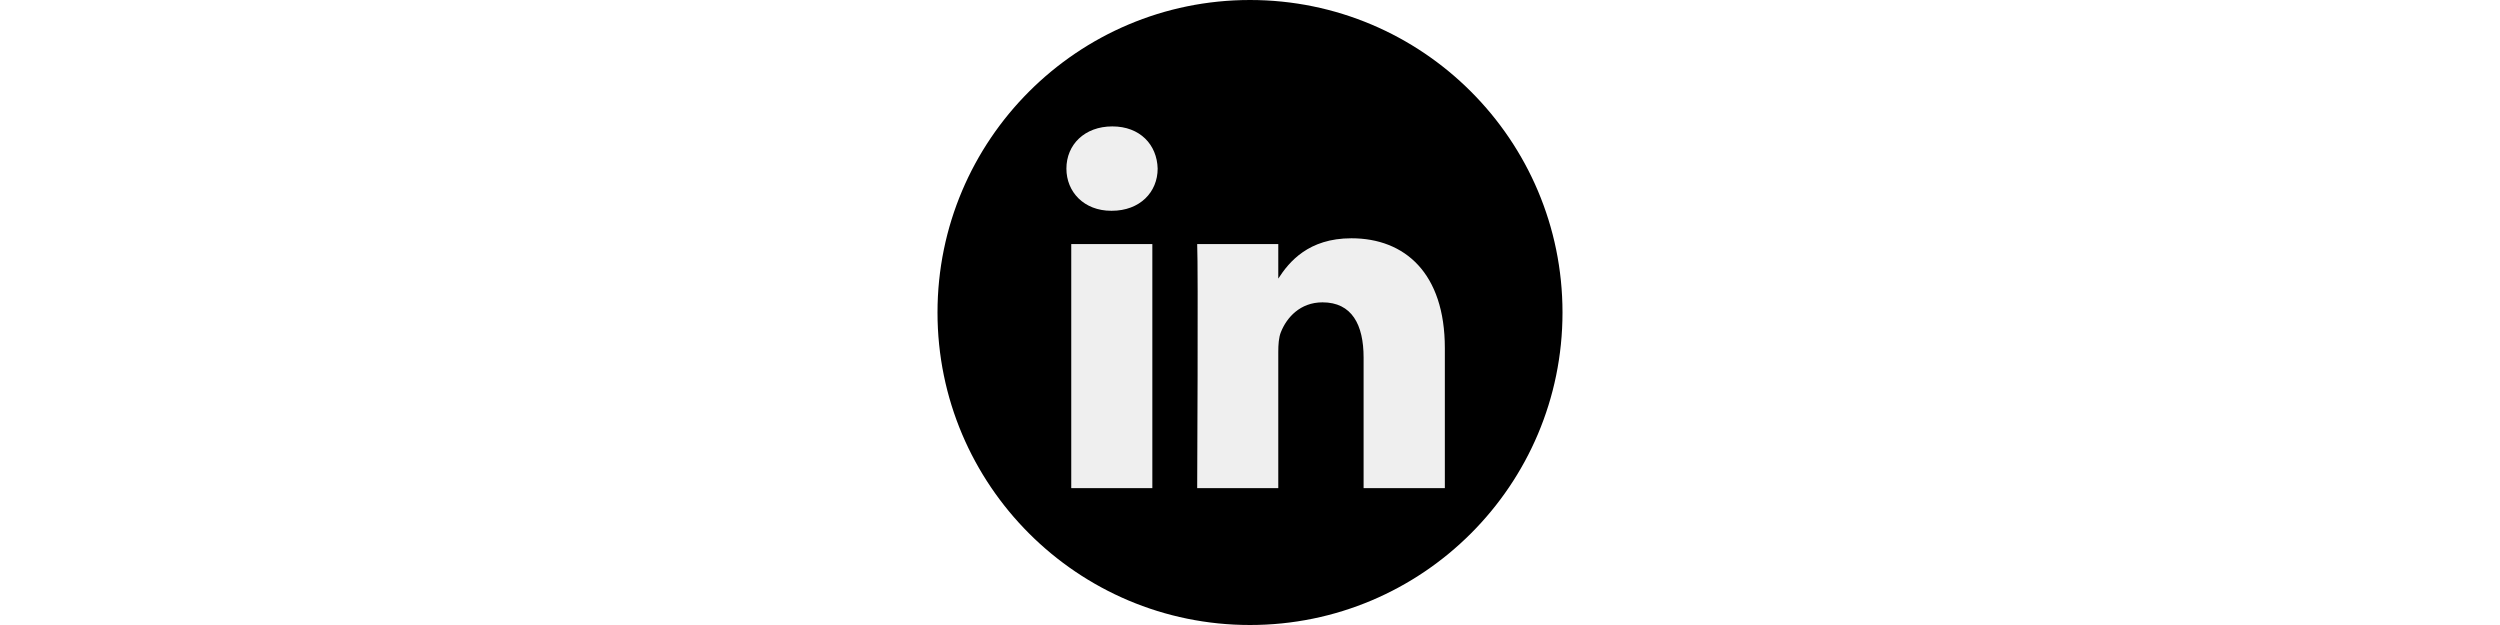
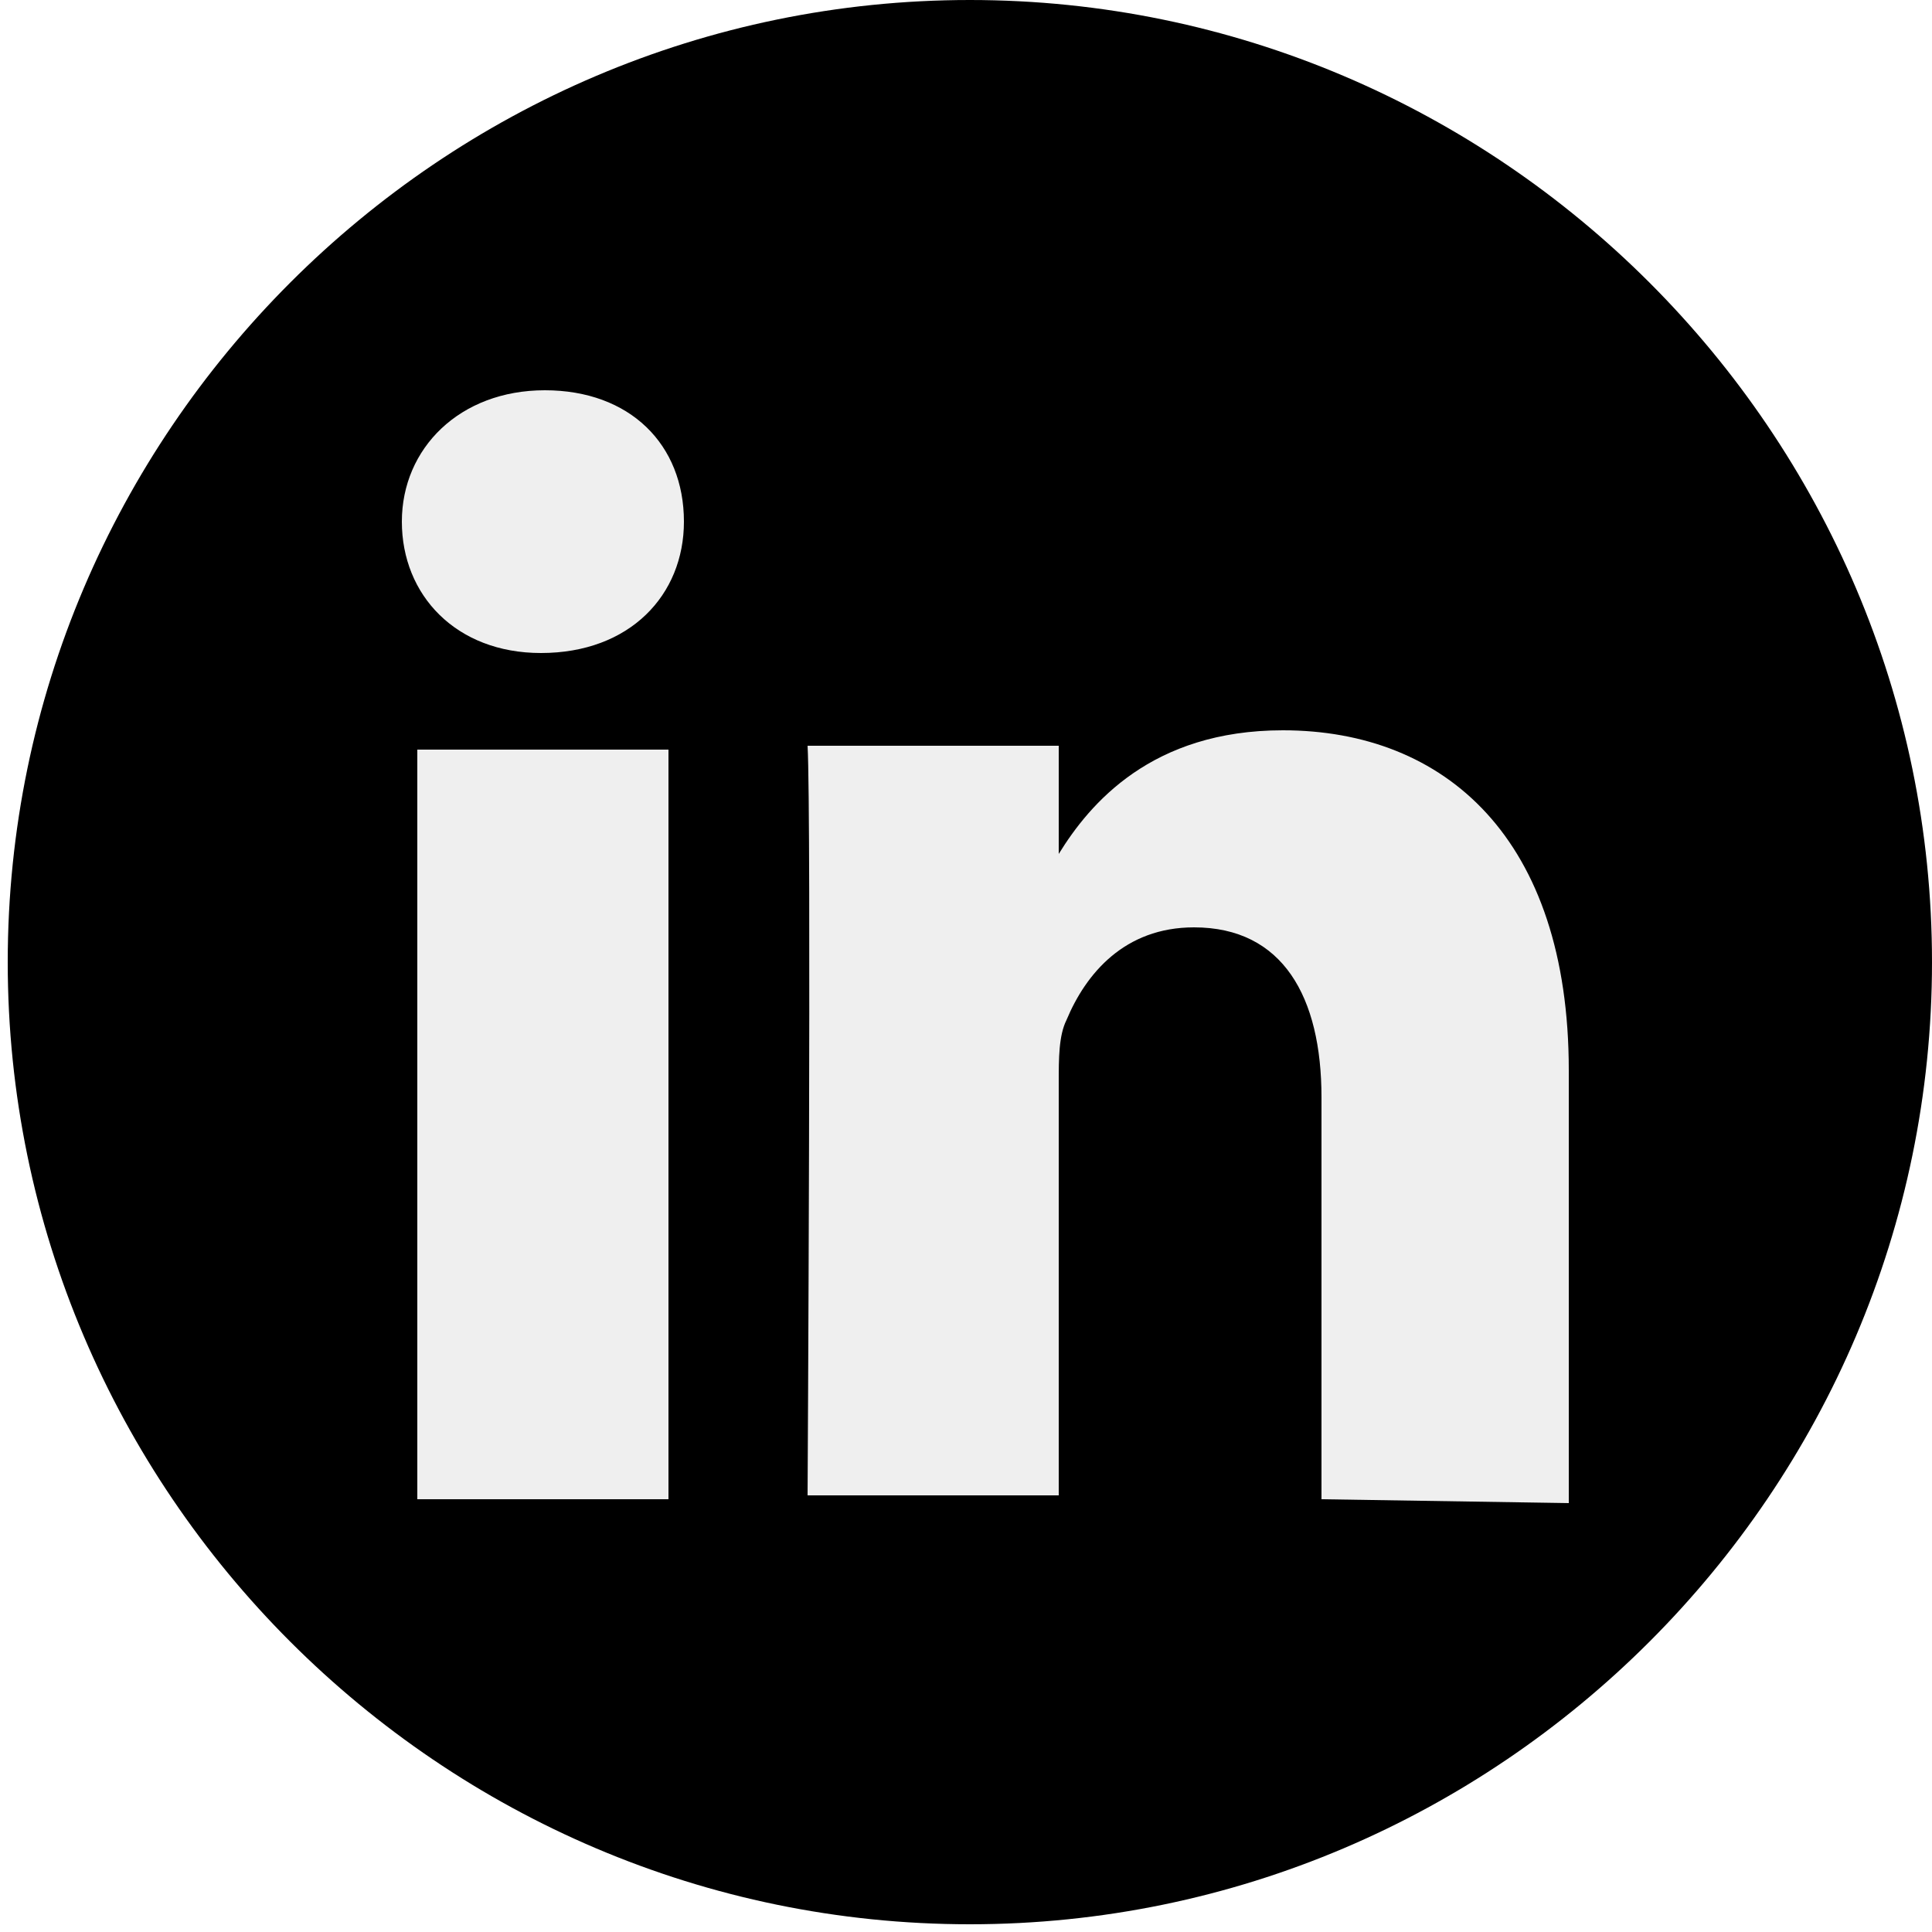
- <svg xmlns="http://www.w3.org/2000/svg" version="1.1" id="Layer_1" x="0px" y="0px" viewBox="0 0 1600 400" style="enable-background:new 0 0 1600 400;" xml:space="preserve">
+ <svg xmlns="http://www.w3.org/2000/svg" version="1.1" id="Layer_1" x="0px" y="0px" viewBox="0 0 50 50" style="enable-background:new 0 0 50 50;" xml:space="preserve">
  <style type="text/css">
	.st0{fill-rule:evenodd;clip-rule:evenodd;fill:#EFEFEF;}
	.st1{fill-rule:evenodd;clip-rule:evenodd;}
</style>
-   <circle class="st0" cx="800" cy="194.5" r="188.5" />
-   <path class="st1" d="M800,0c110.4,0,200,89.6,200,200s-89.6,200-200,200s-200-89.6-200-200S689.6,0,800,0z M737.5,312.4V156.2h-51.9  v156.2H737.5z M924.7,312.4v-89.6c0-48-25.6-70.3-59.8-70.3c-27.5,0-39.9,15.1-46.8,25.8v-22.1h-51.9c0.7,14.7,0,156.2,0,156.2h51.9  v-87.2c0-4.7,0.3-9.3,1.7-12.7c3.7-9.3,12.3-19,26.6-19c18.8,0,26.3,14.3,26.3,35.3v83.6H924.7L924.7,312.4z M711.9,80.9  c-17.8,0-29.4,11.7-29.4,27c0,15,11.3,27,28.7,27h0.3c18.1,0,29.4-12,29.4-27C740.5,92.6,729.6,80.9,711.9,80.9L711.9,80.9z" />
+   <rect x="8" y="8" class="st0" width="34" height="34" />
+   <path class="st1" d="M25.1,0C38.8,0,50,11.2,50,24.9S38.8,49.8,25.1,49.8S0.2,38.6,0.2,24.9S11.4,0,25.1,0z M17.3,38.9V19.4h-6.5  v19.4H17.3z M40.6,38.9V27.7c0-6-3.2-8.8-7.4-8.8c-3.4,0-5,1.9-5.8,3.2v-2.8h-6.5c0.1,1.8,0,19.4,0,19.4h6.5V28c0-0.6,0-1.2,0.2-1.6  c0.5-1.2,1.5-2.4,3.3-2.4c2.3,0,3.3,1.8,3.3,4.4v10.4L40.6,38.9L40.6,38.9z M14.1,10.1c-2.2,0-3.7,1.5-3.7,3.4  c0,1.9,1.4,3.4,3.6,3.4h0c2.3,0,3.7-1.5,3.7-3.4C17.7,11.5,16.3,10.1,14.1,10.1L14.1,10.1z" />
</svg>
